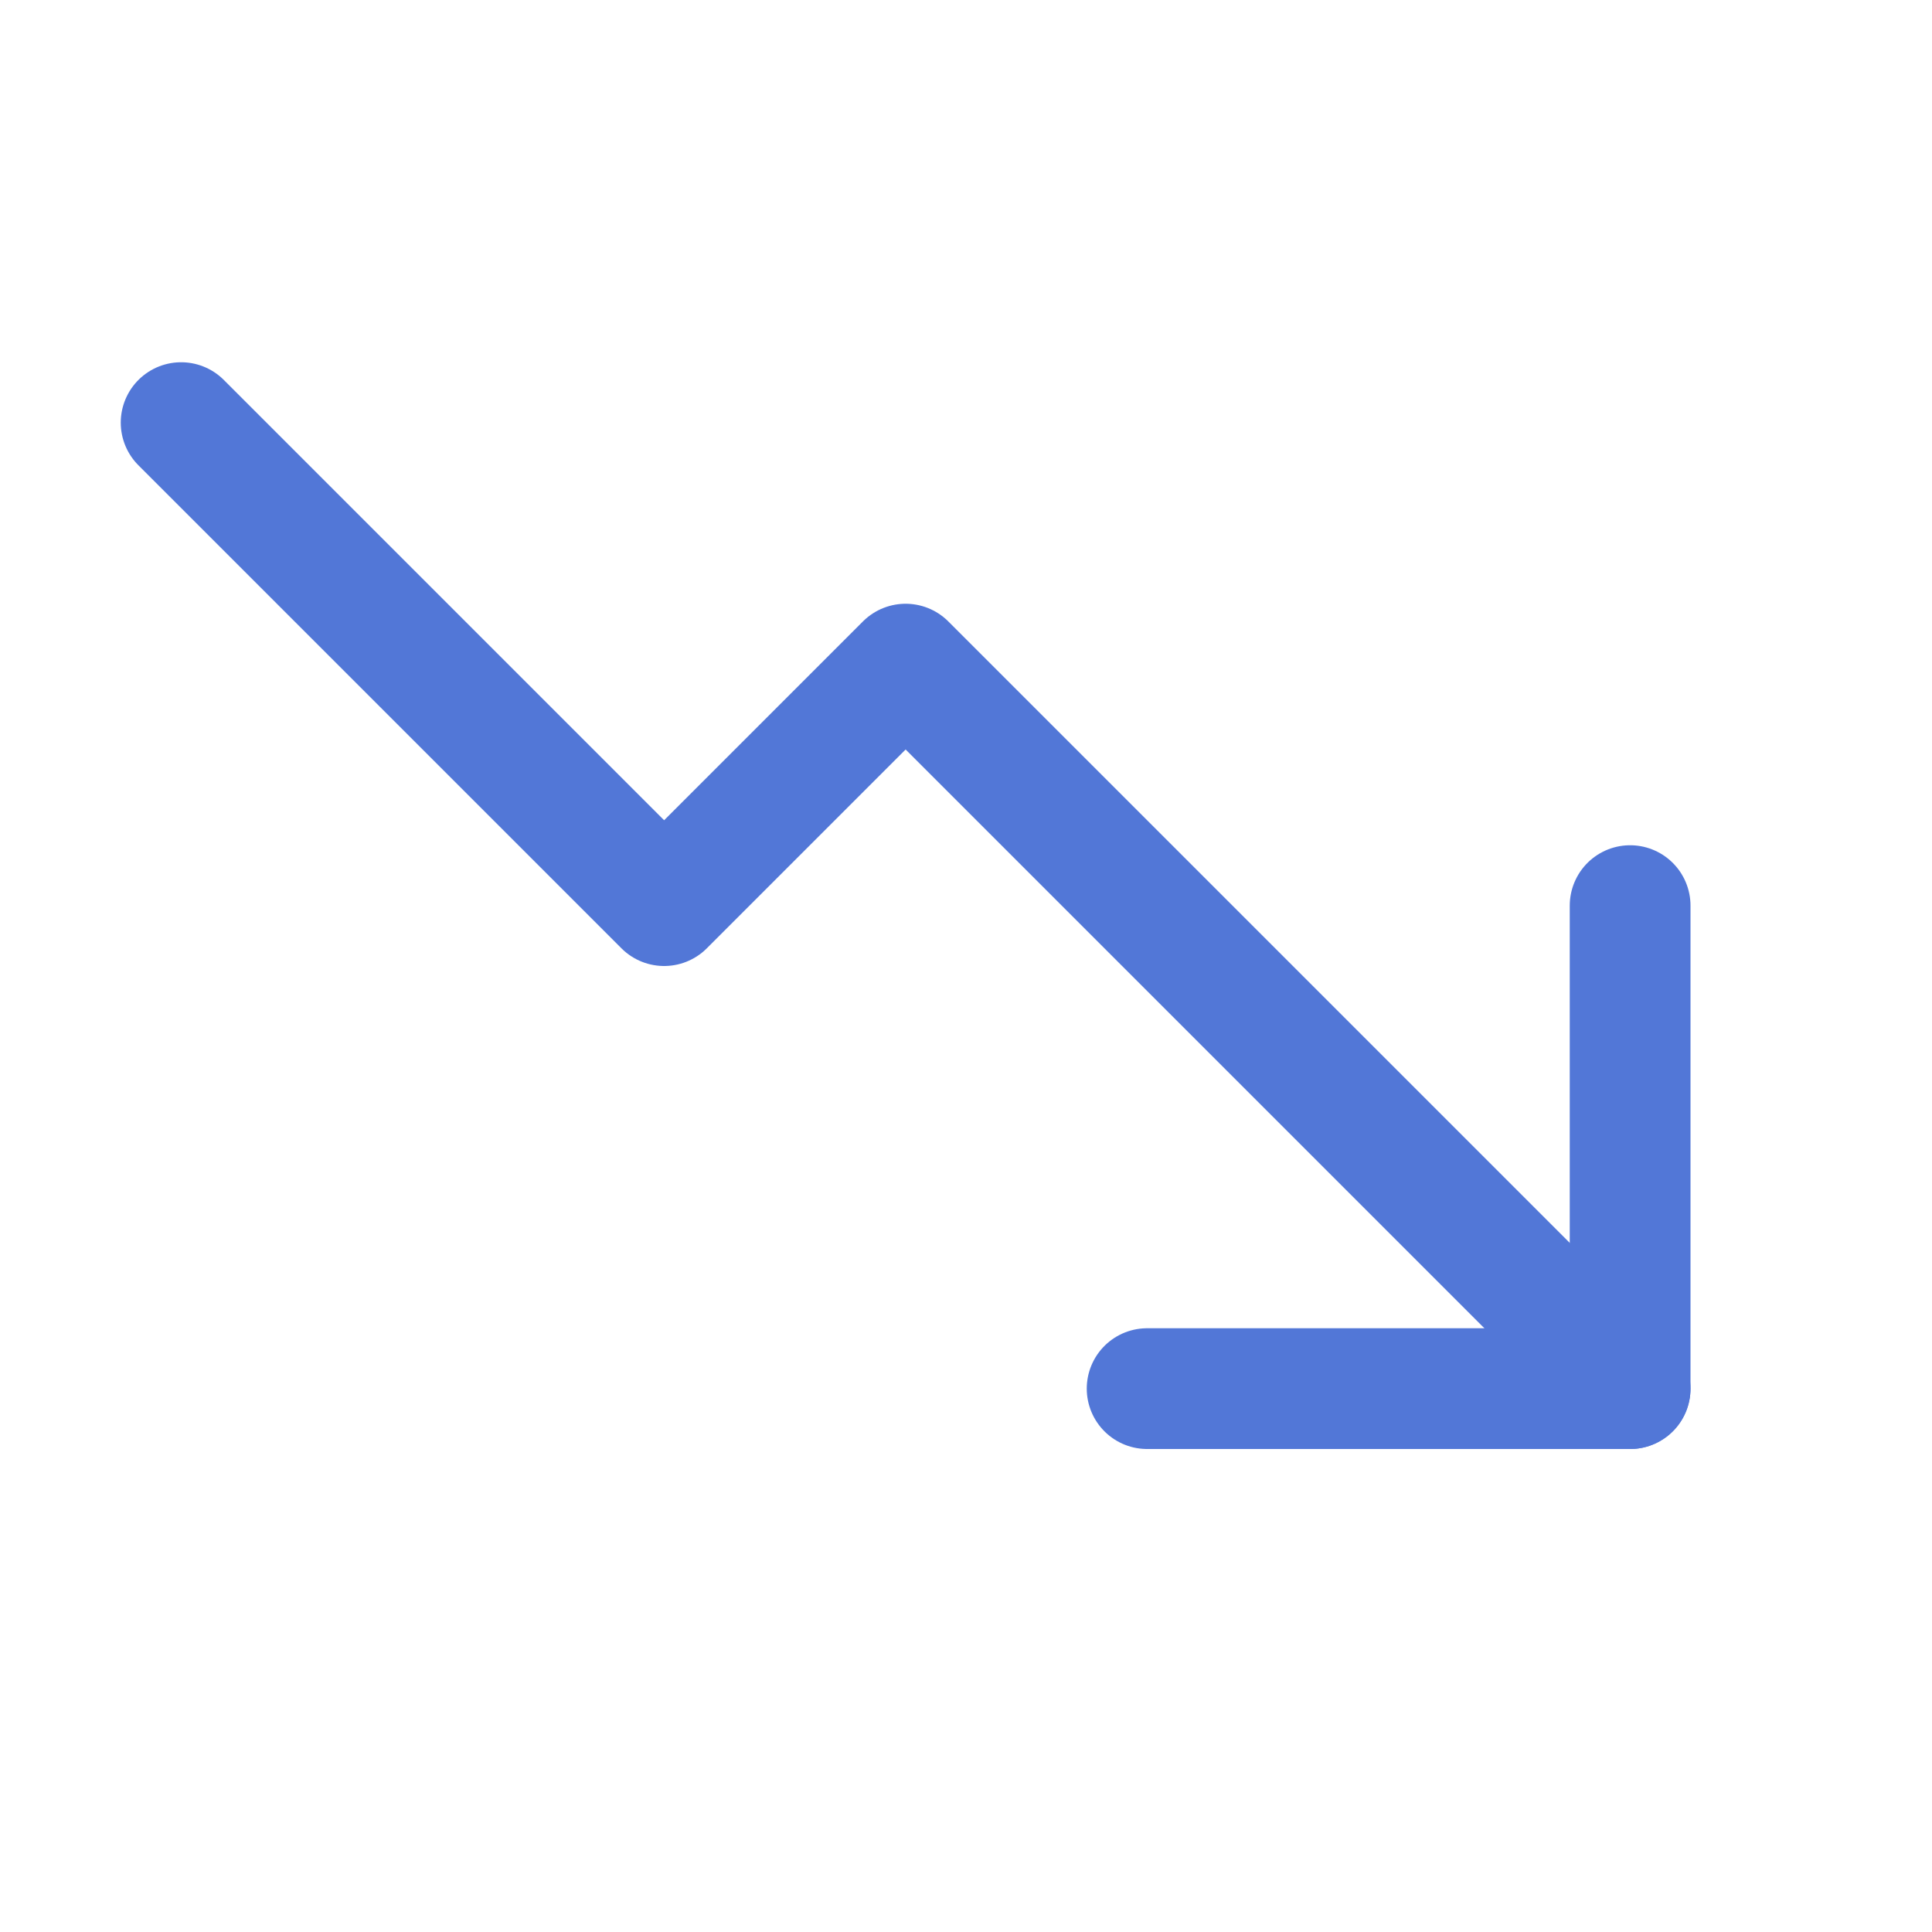
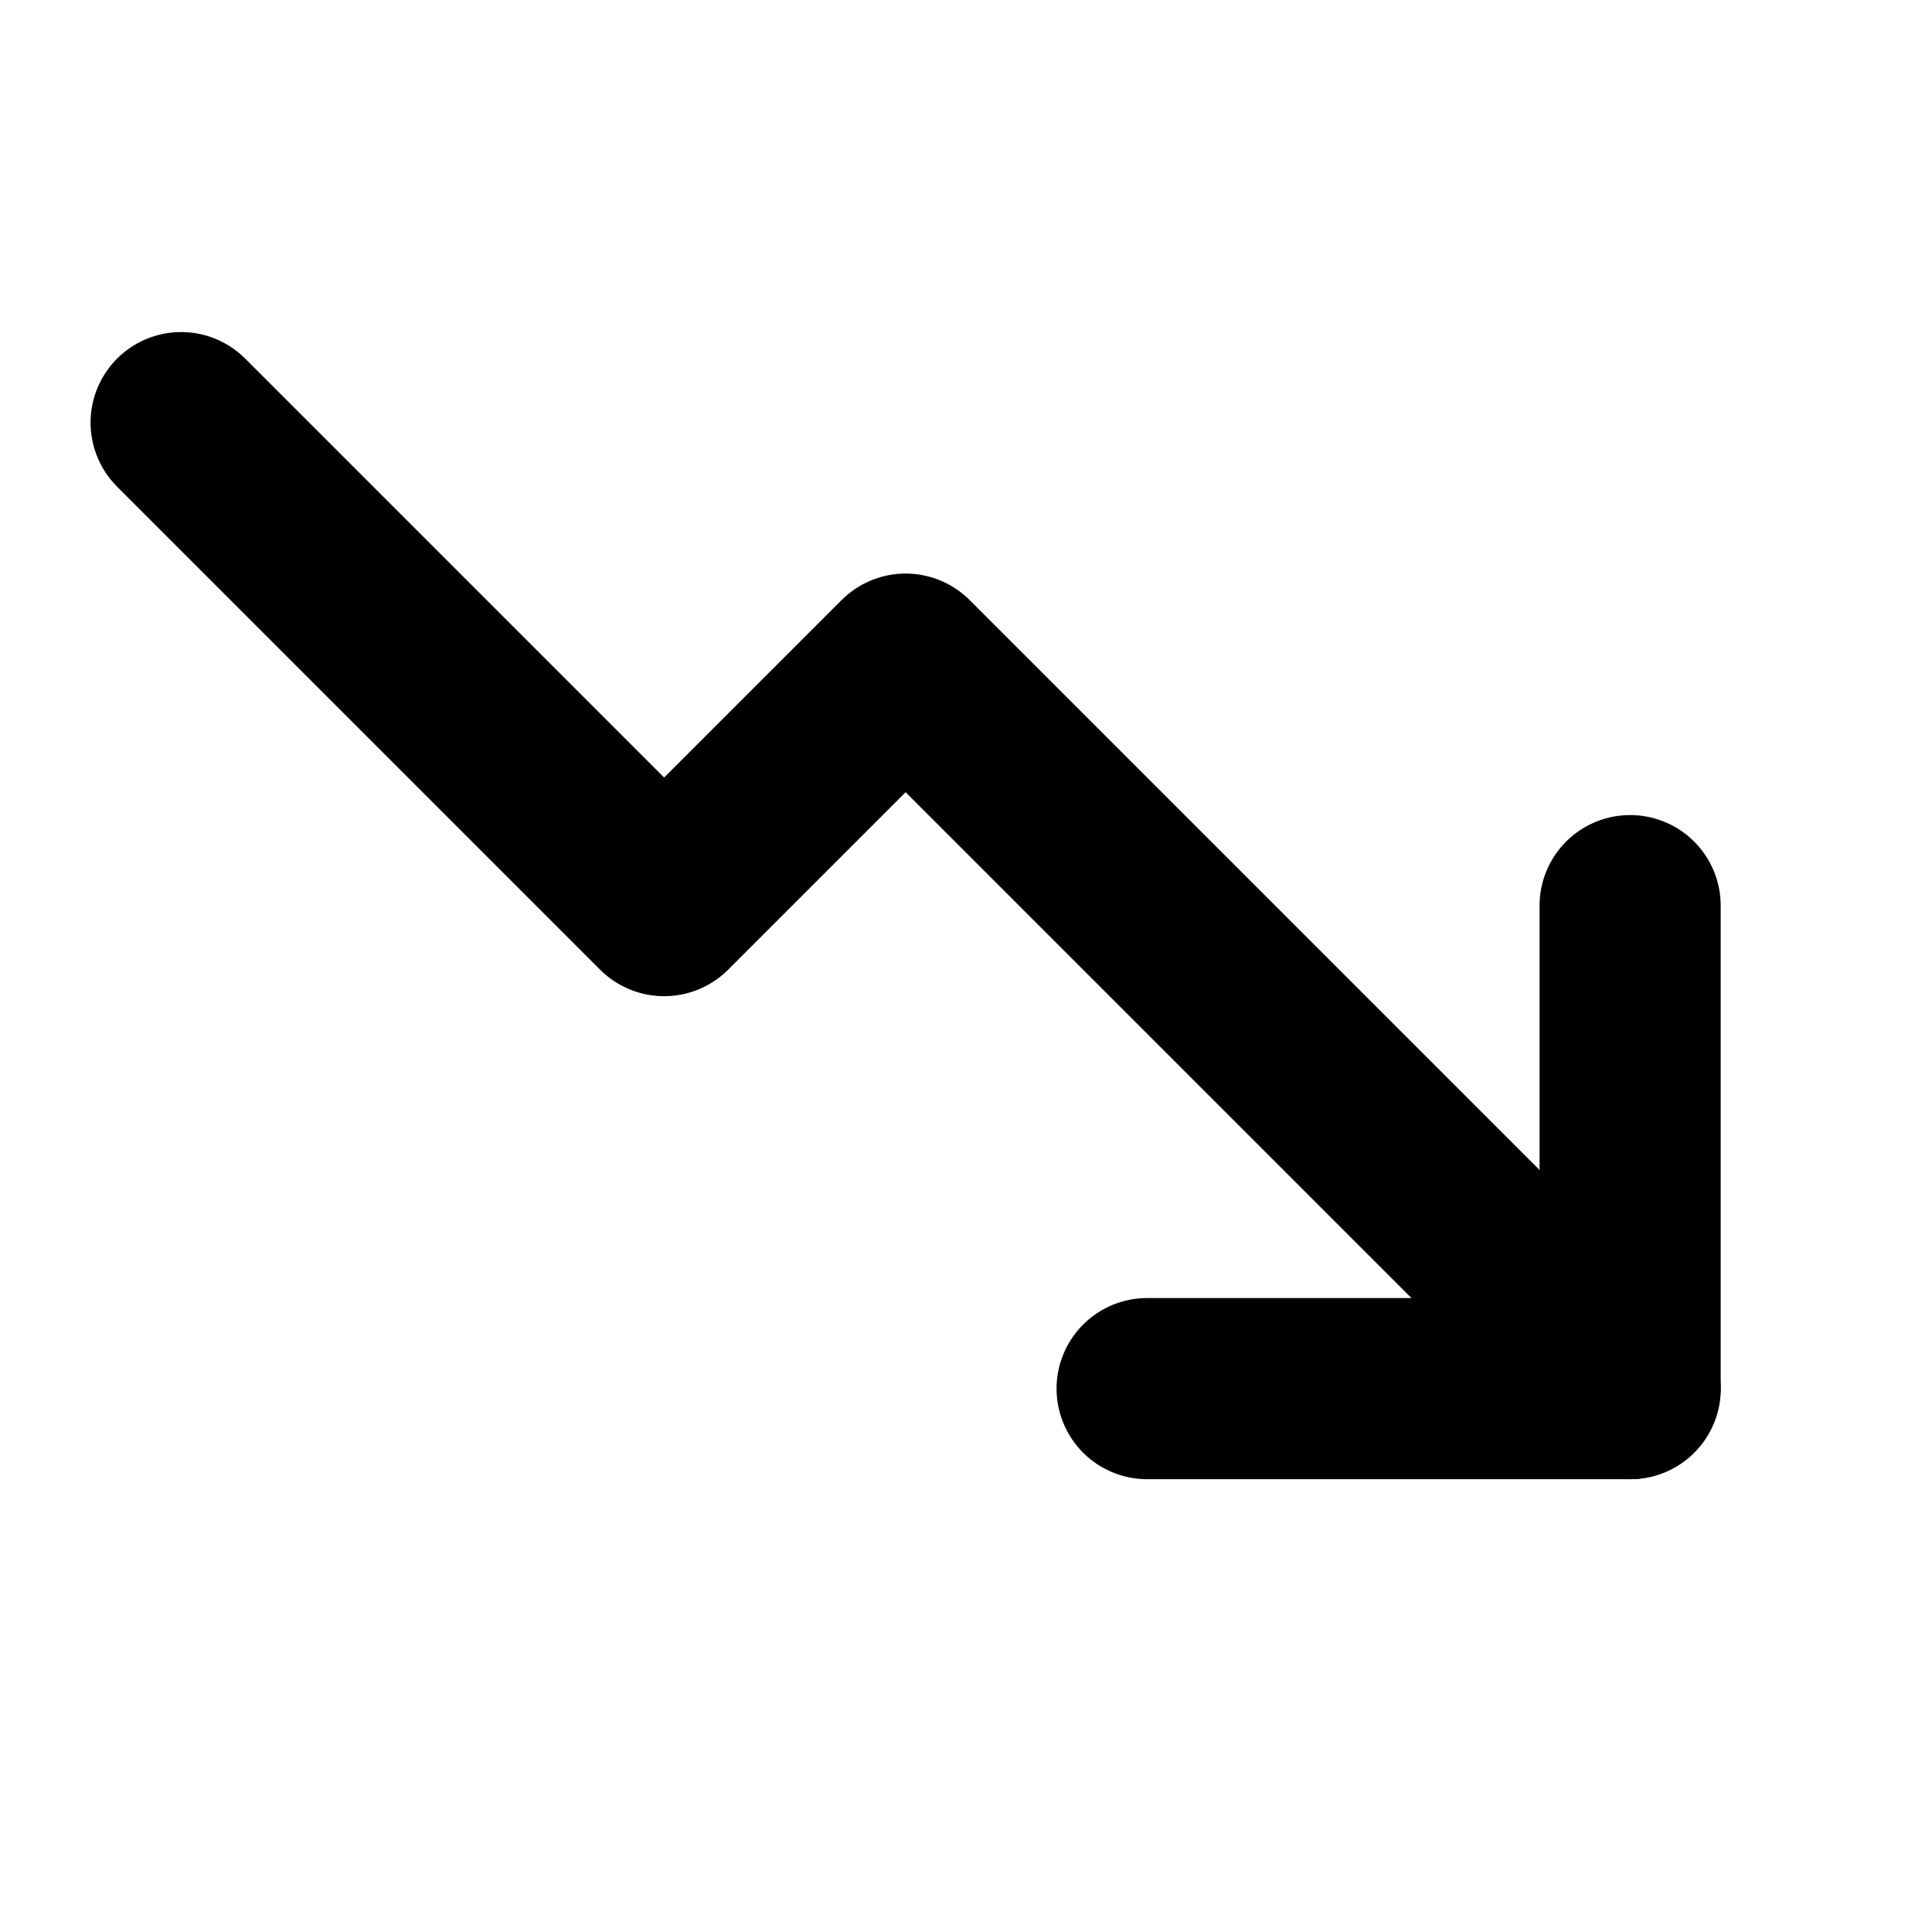
<svg xmlns="http://www.w3.org/2000/svg" width="16" height="16" viewBox="0 0 16 16" fill="none">
-   <path d="M13.5 11.5L7.5 5.5L5.5 7.5L1.5 3.5" stroke="#5277D7" stroke-linecap="round" stroke-linejoin="round" />
-   <path d="M13.5 7.5V11.5H9.5" stroke="#5277D7" stroke-linecap="round" stroke-linejoin="round" />
+   <path d="M13.5 11.5L7.5 5.5L5.5 7.5L1.5 3.5" stroke="currentColor" stroke-width="1.5" stroke-linecap="round" stroke-linejoin="round" />
+   <path d="M13.5 7.5V11.5H9.5" stroke="currentColor" stroke-width="1.5" stroke-linecap="round" stroke-linejoin="round" />
</svg>
